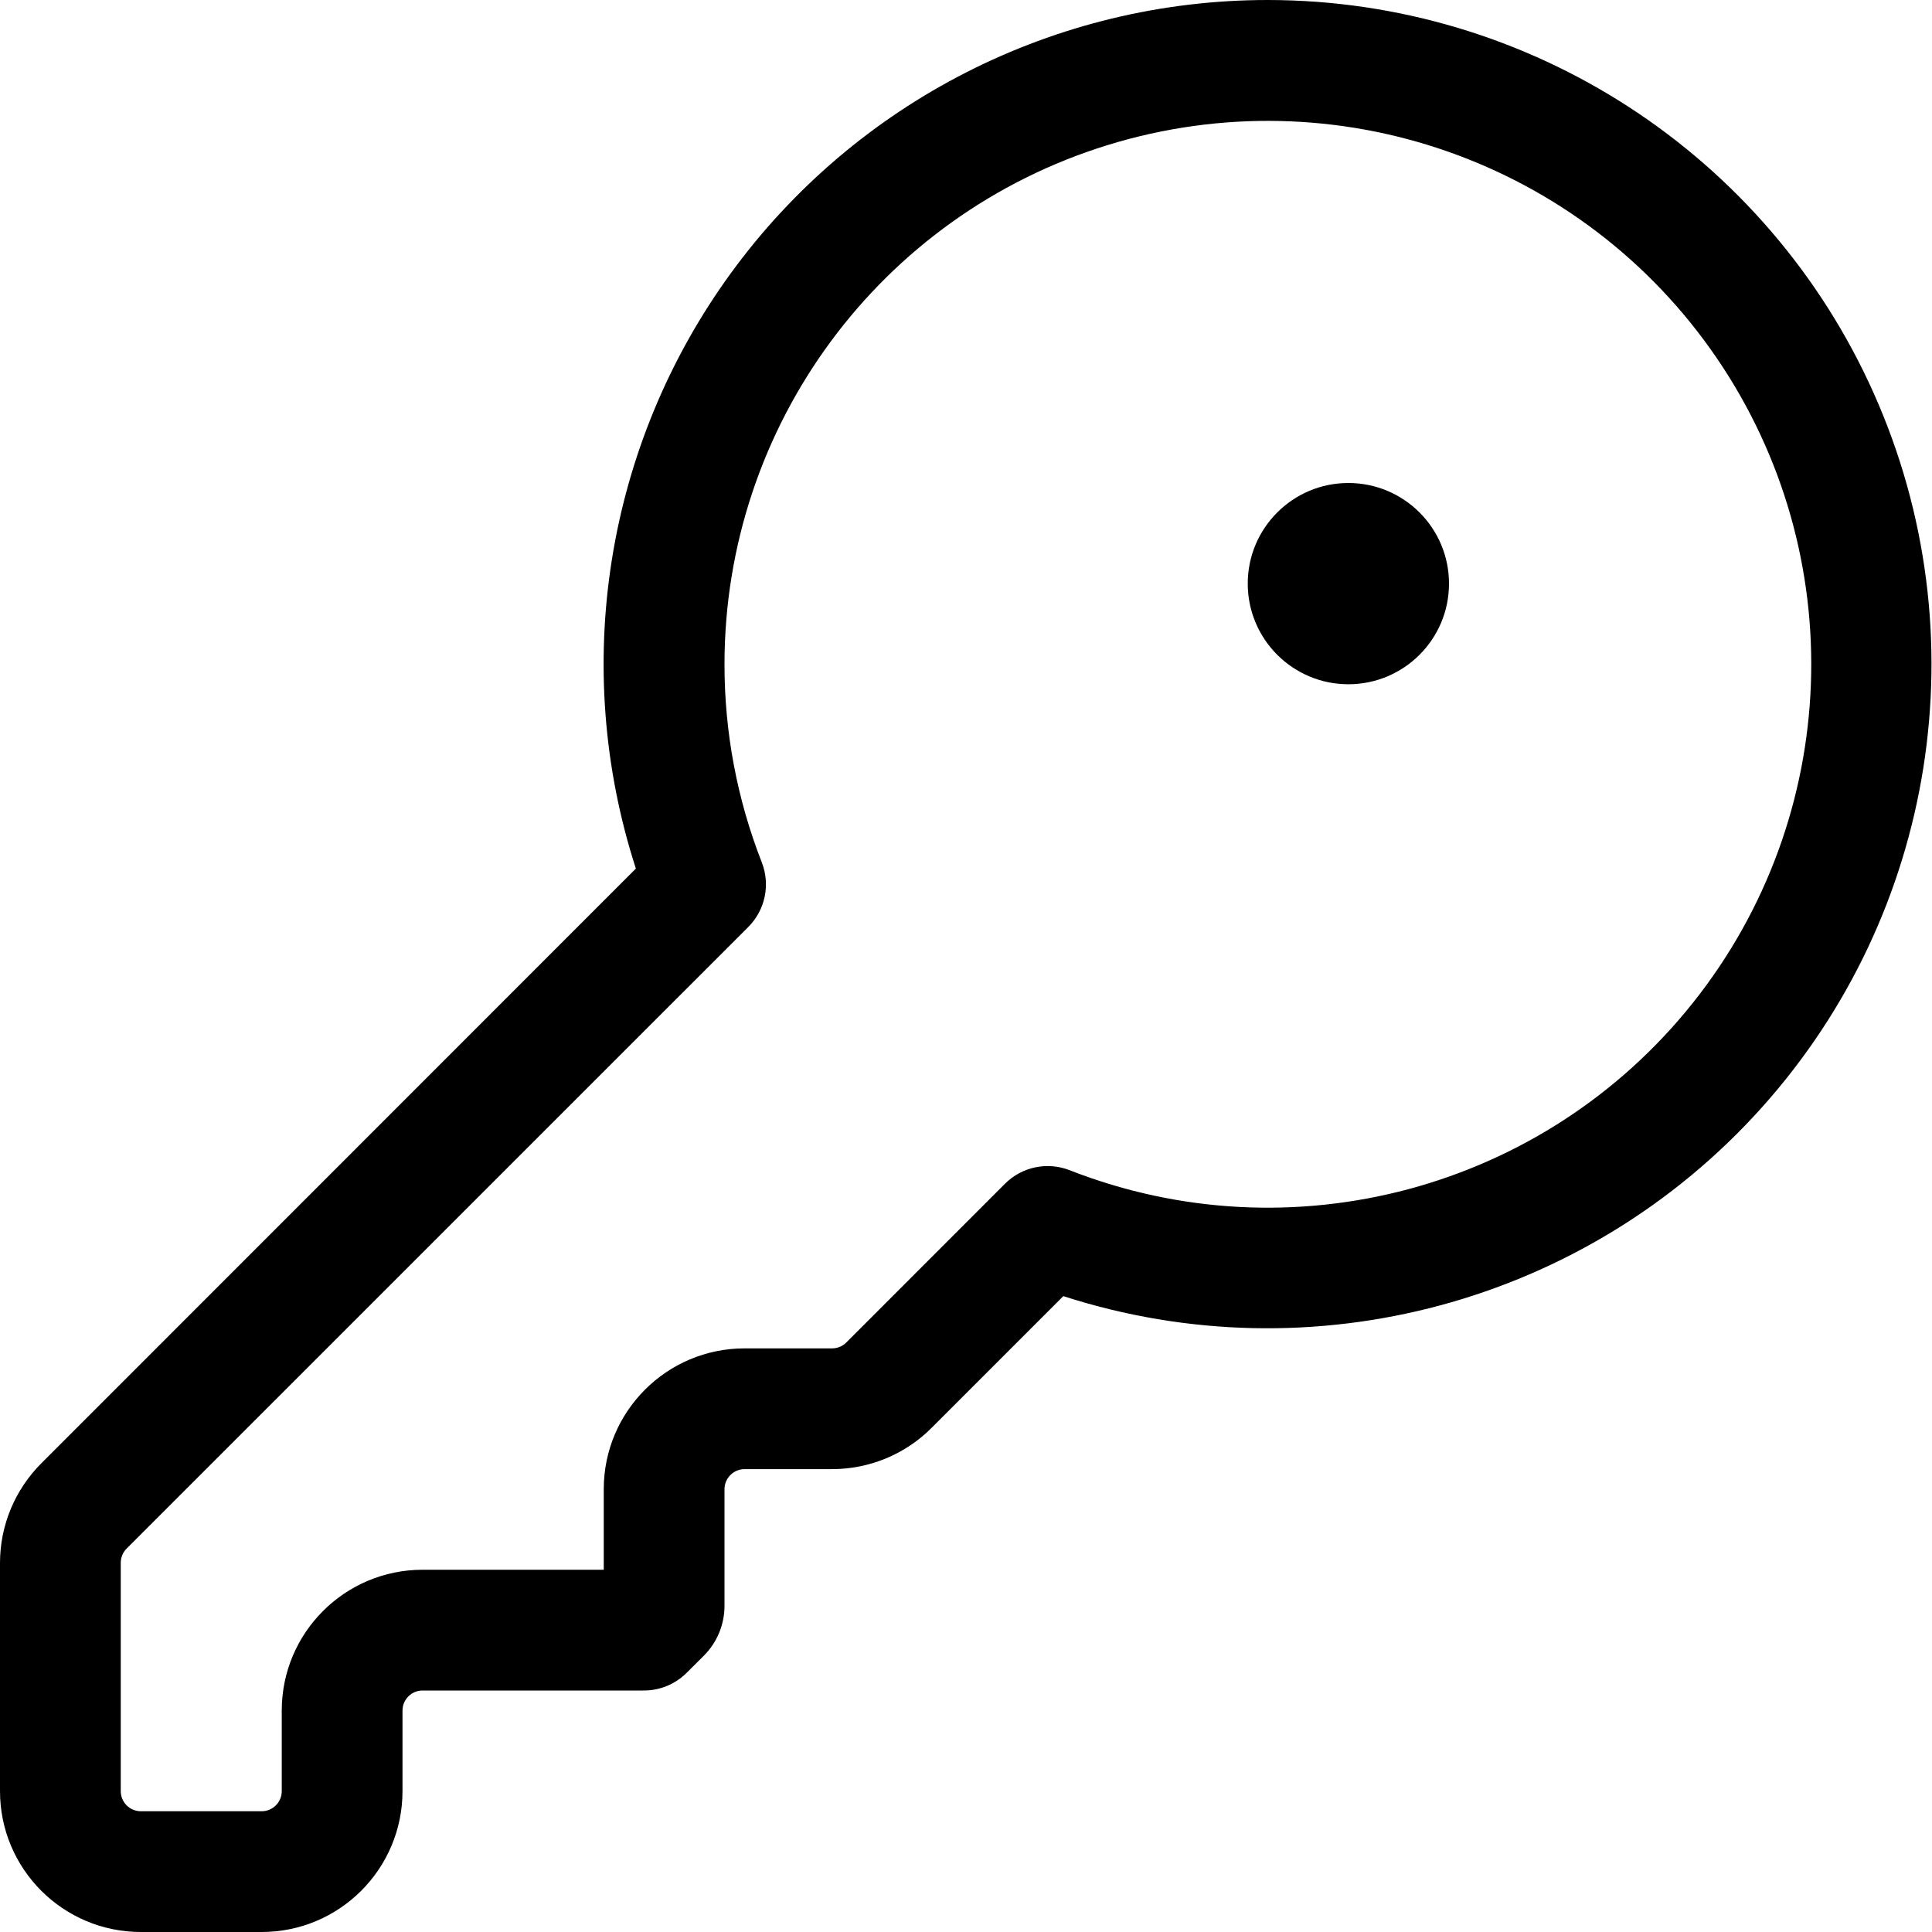
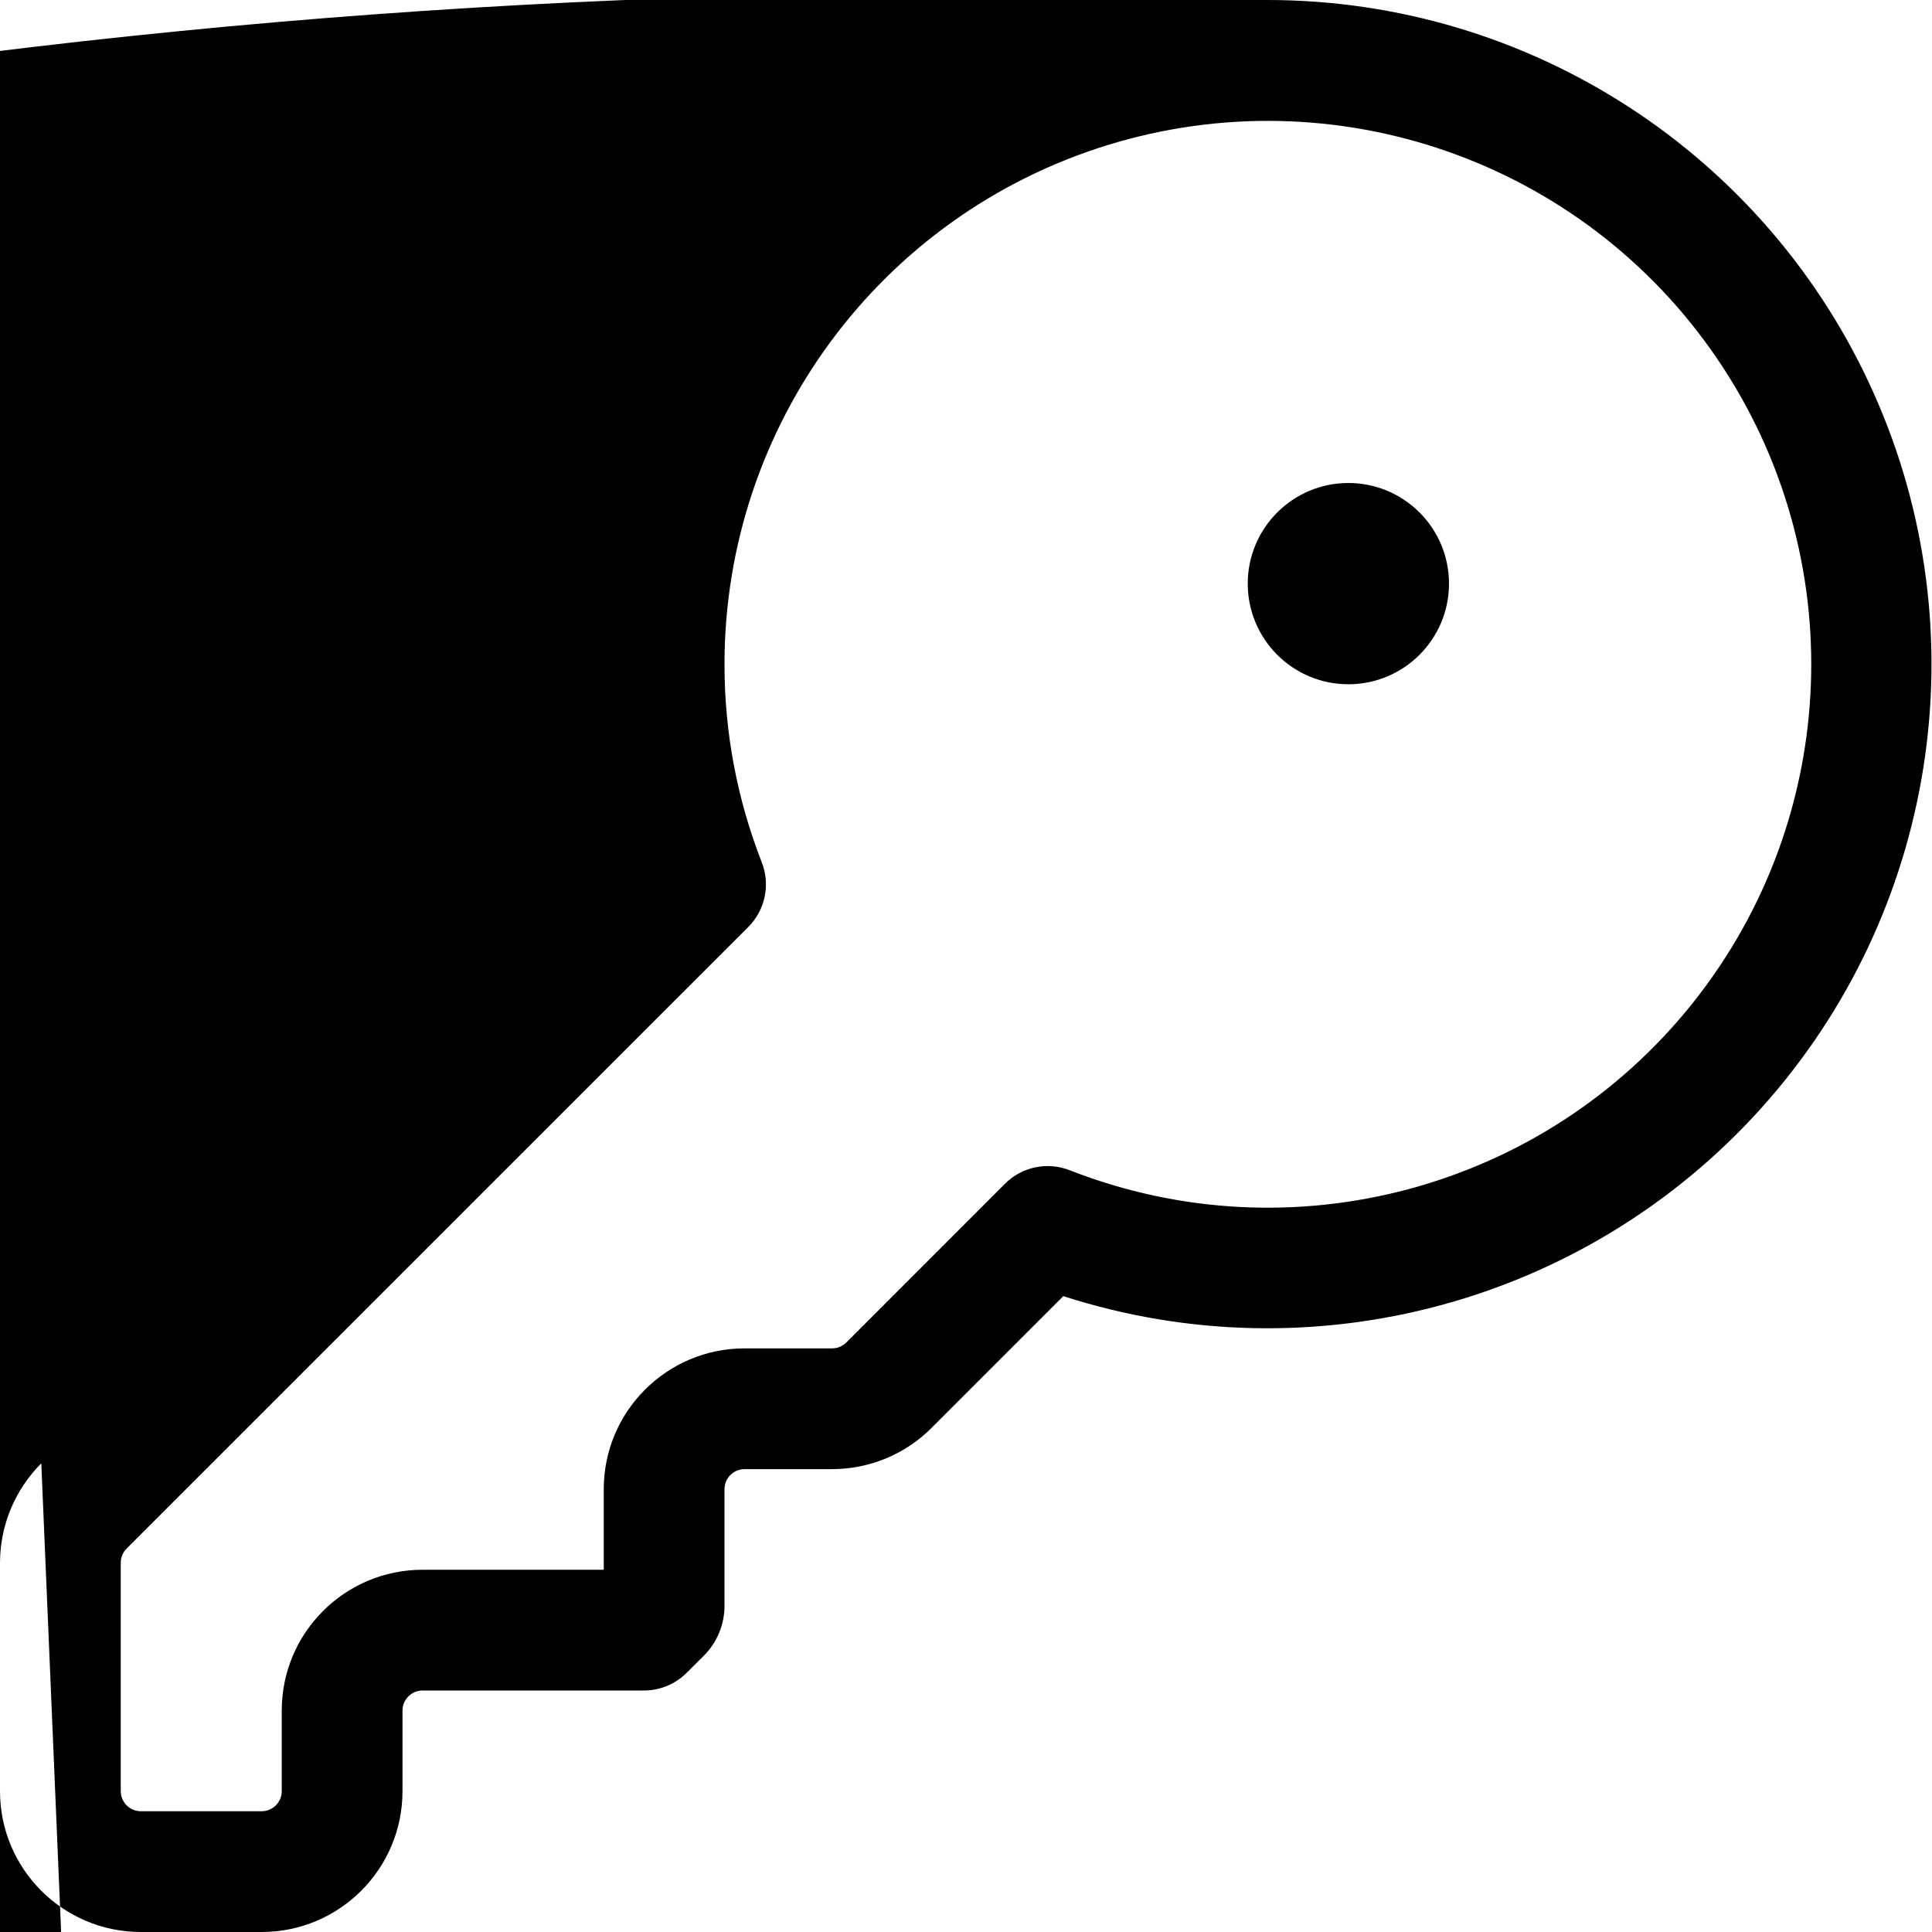
<svg xmlns="http://www.w3.org/2000/svg" viewBox="0 0 24 24" width="24" height="24">
  <path d="M16.75 8.5a1.25 1.25 0 100-2.5 1.25 1.25 0 000 2.5z" />
-   <path fill-rule="evenodd" d="M15.75 0a8.25 8.25 0 00-7.851 10.79L.513 18.178A1.75 1.75 0 000 19.414v2.836C0 23.217.784 24 1.75 24h1.5A1.75 1.75 0 005 22.25v-1a.25.25 0 01.25-.25h2.735a.75.75 0 00.545-.22l.214-.213A.875.875 0 009 19.948V18.5a.25.25 0 01.25-.25h1.086c.464 0 .91-.184 1.237-.513l1.636-1.636A8.25 8.25 0 1015.75 0zM9 8.25a6.75 6.75 0 114.288 6.287.75.75 0 00-.804.168l-1.971 1.972a.25.25 0 01-.177.073H9.25A1.75 1.75 0 007.5 18.5v1H5.25a1.75 1.75 0 00-1.75 1.75v1a.25.25 0 01-.25.25h-1.5a.25.25 0 01-.25-.25v-2.836a.25.25 0 01.073-.177l7.722-7.721a.75.75 0 00.168-.804A6.73 6.73 0 019 8.25z" />
+   <path fill-rule="evenodd" d="M15.75 0a8.25 8.25 0 00-7.851 192.79L.513 18.178A1.75 1.75 0 000 19.414v2.836C0 23.217.784 24 1.75 24h1.5A1.75 1.75 0 005 22.25v-1a.25.25 0 01.25-.25h2.735a.75.75 0 00.545-.22l.214-.213A.875.875 0 009 19.948V18.5a.25.25 0 01.25-.25h1.086c.464 0 .91-.184 1.237-.513l1.636-1.636A8.25 8.25 0 1015.75 0zM9 8.25a6.75 6.75 0 114.288 6.287.75.75 0 00-.804.168l-1.971 1.972a.25.25 0 01-.177.073H9.25A1.75 1.75 0 007.5 18.5v1H5.25a1.75 1.75 0 00-1.75 1.75v1a.25.25 0 01-.25.25h-1.5a.25.25 0 01-.25-.25v-2.836a.25.25 0 01.073-.177l7.722-7.721a.75.75 0 00.168-.804A6.73 6.73 0 019 8.25z" />
</svg>
